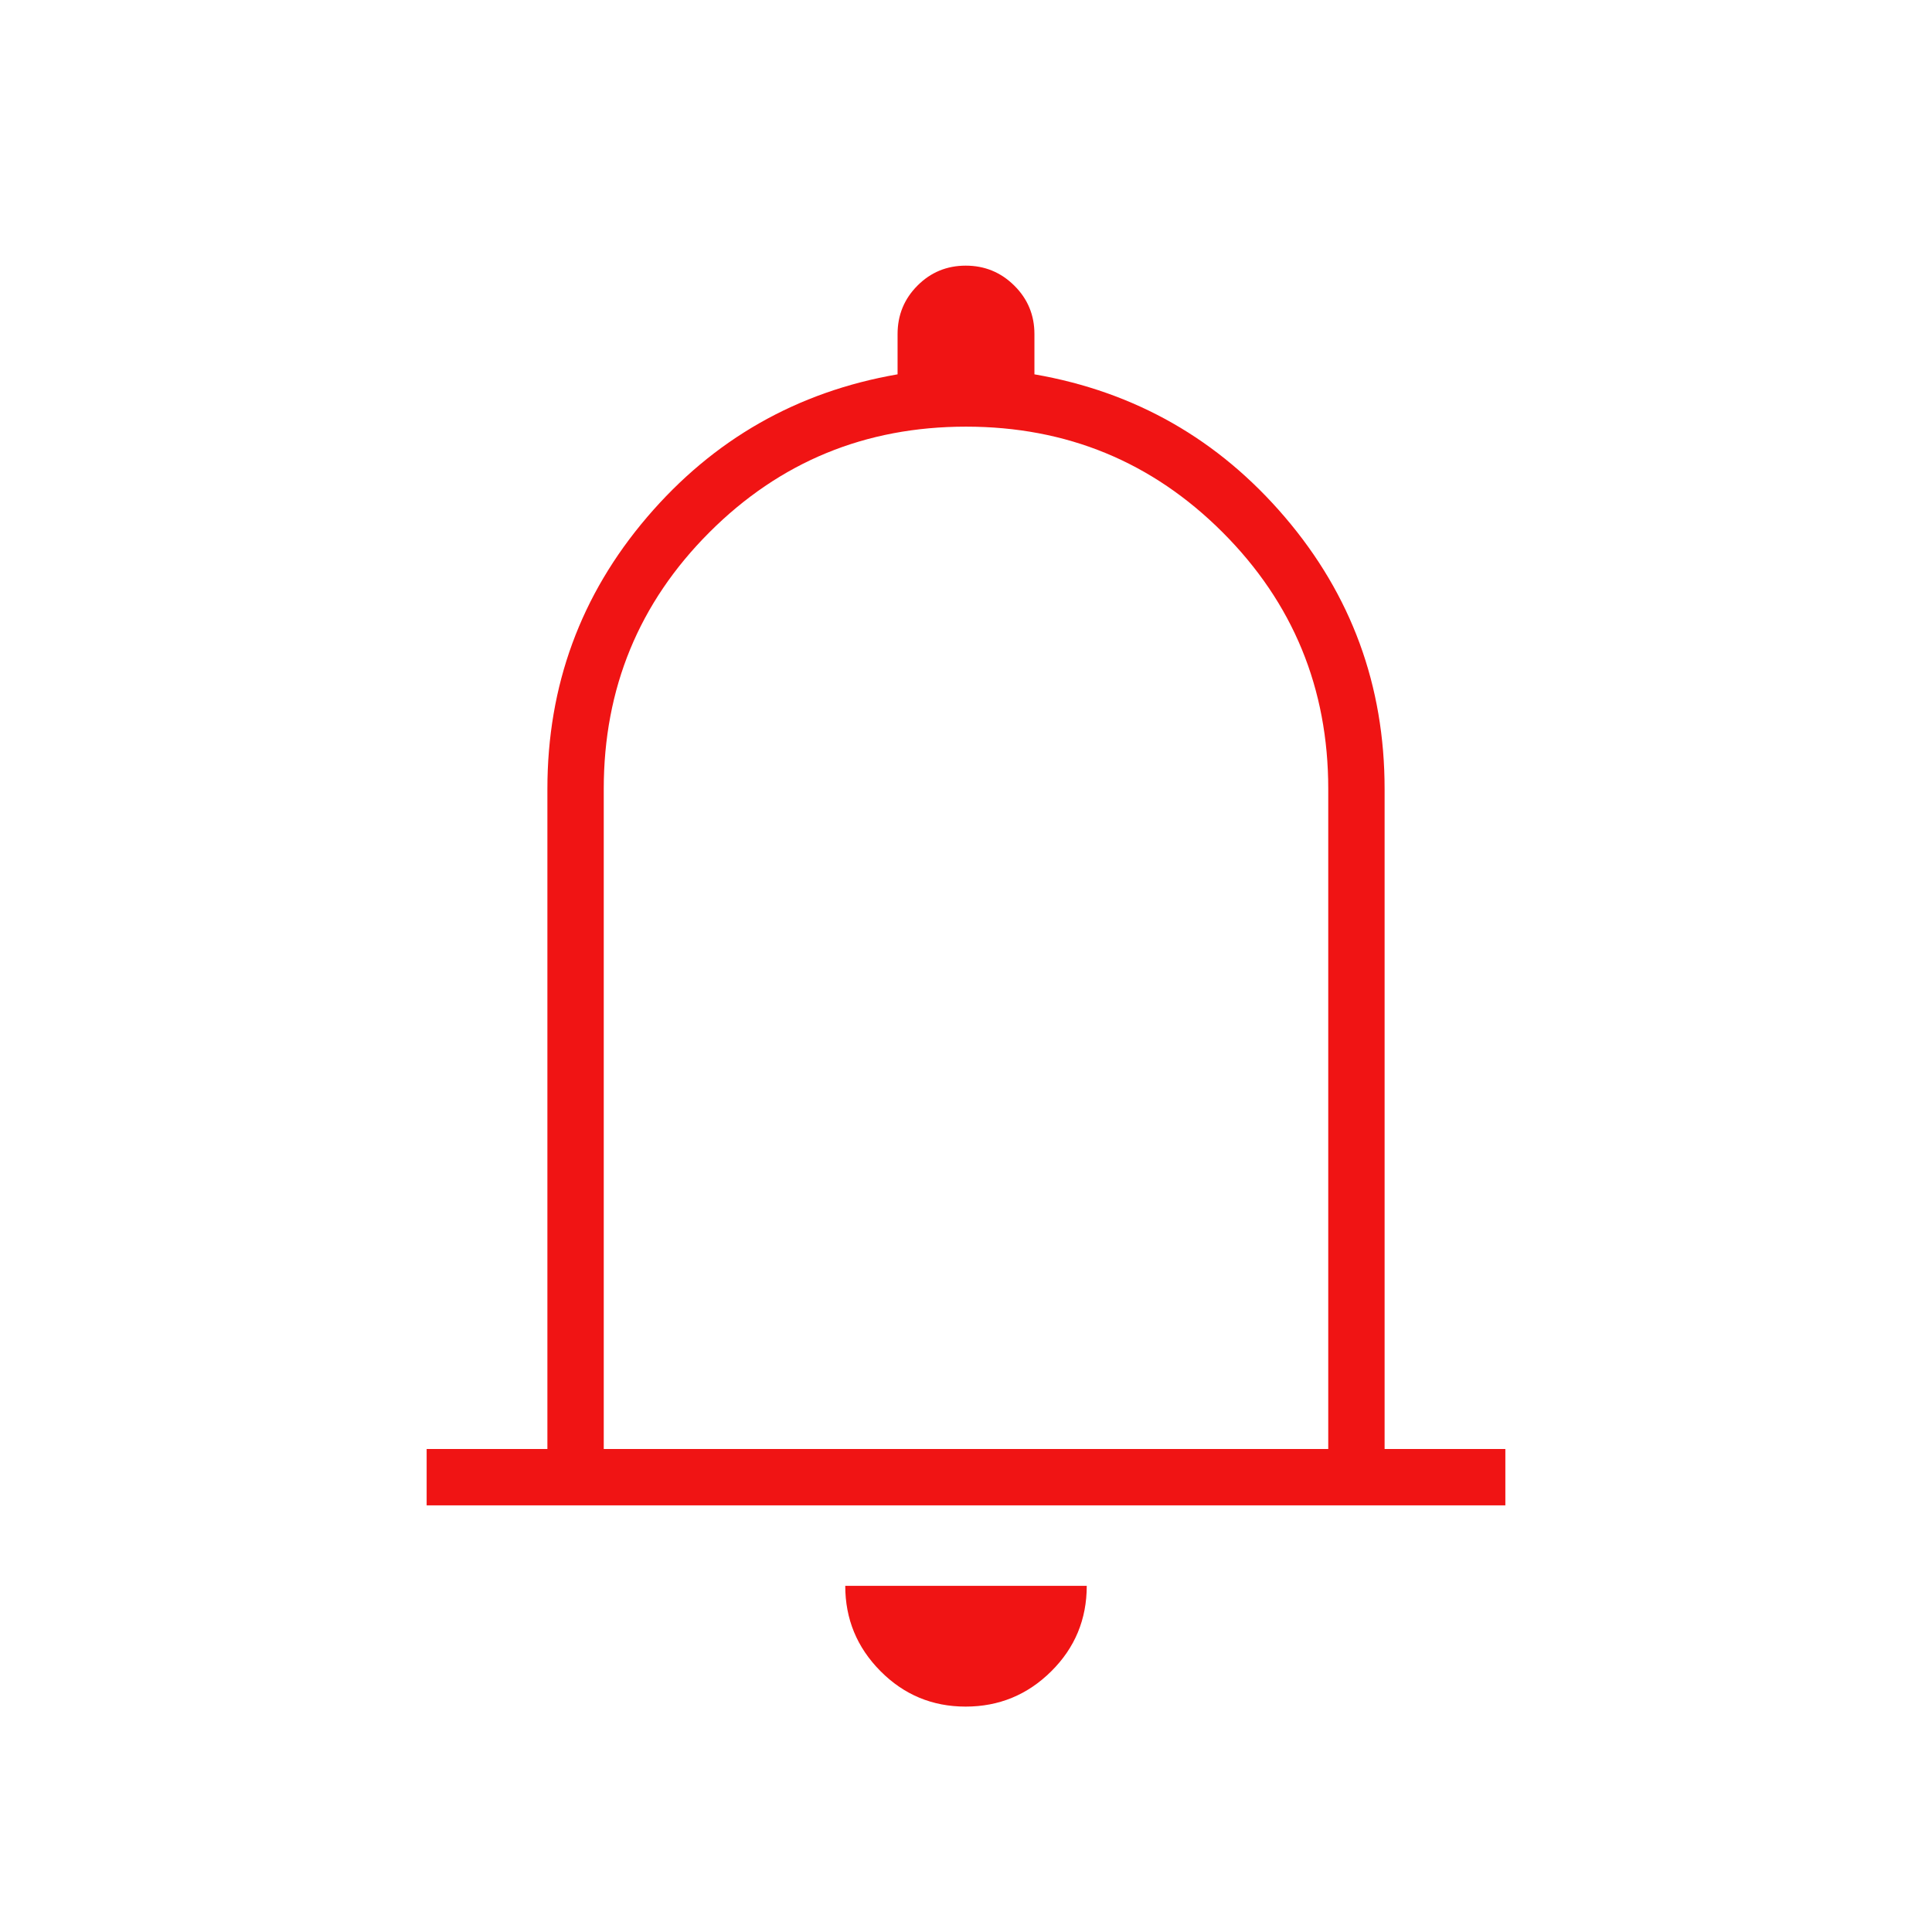
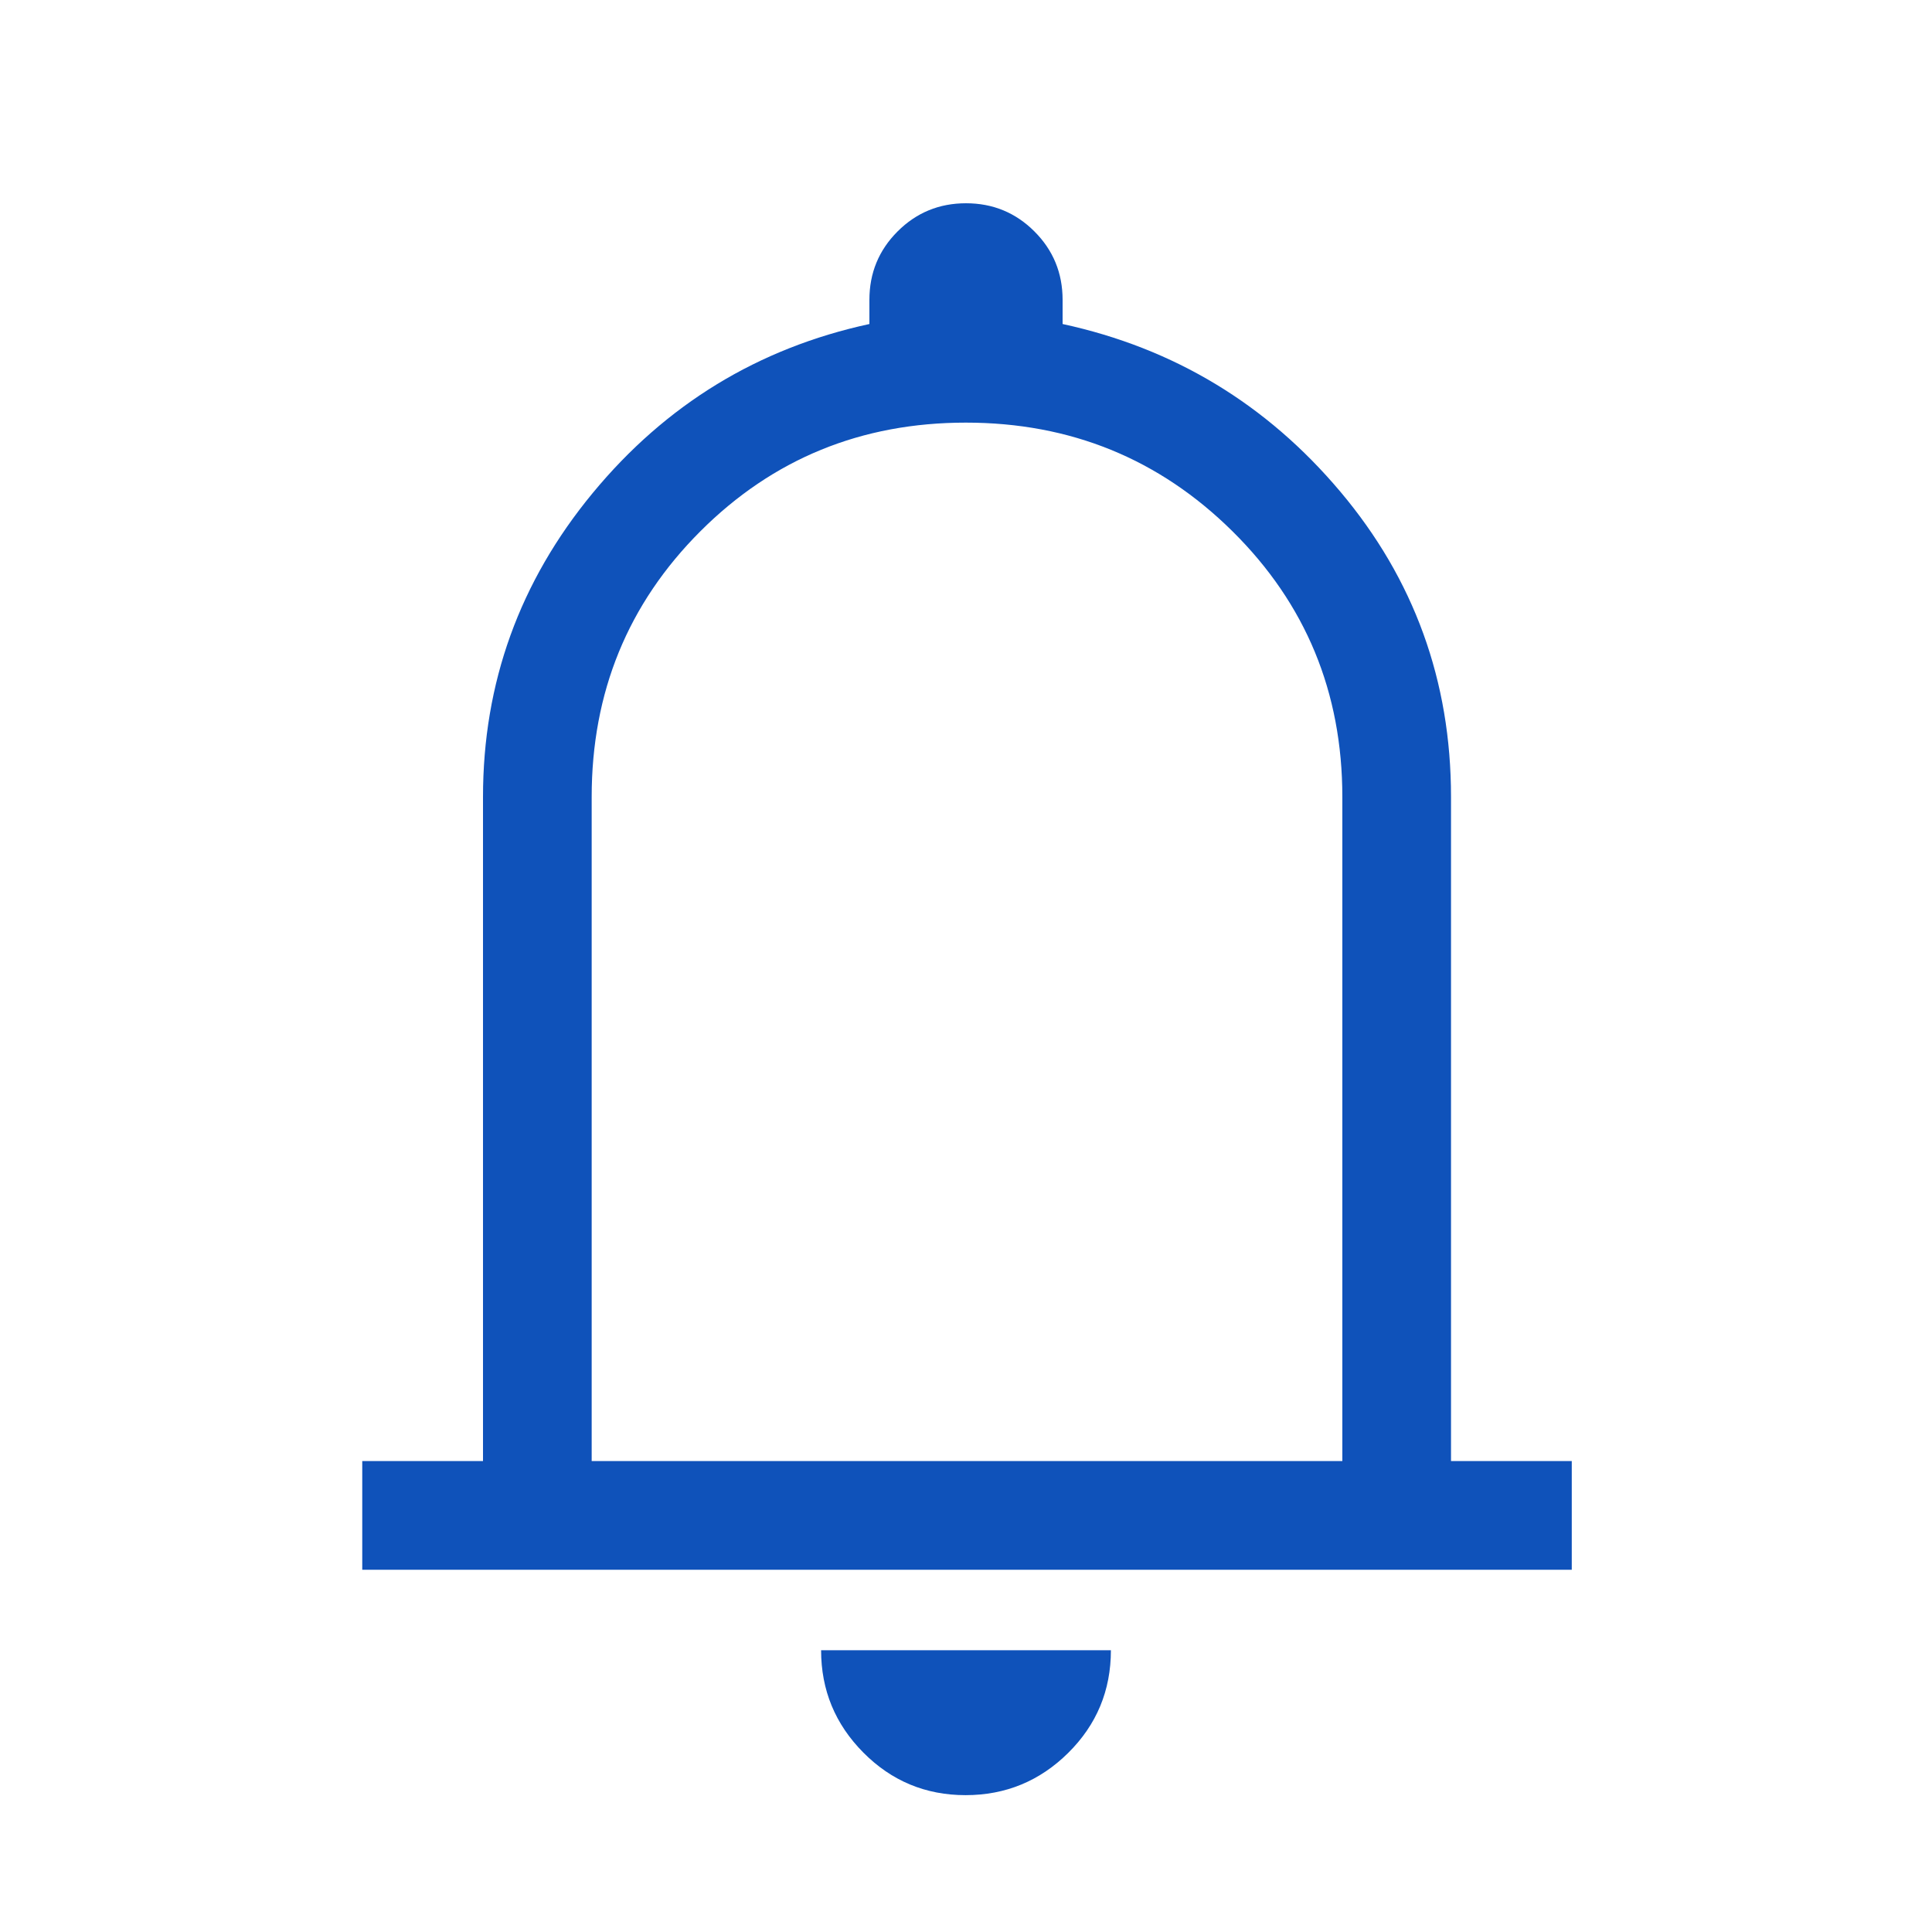
- <svg xmlns="http://www.w3.org/2000/svg" height="24px" viewBox="0 -960 960 960" width="24px" fill="#F01414">
-   <path d="M212-212v-28h60v-328q0-77 49.5-135T446-774v-20q0-14.17 9.88-24.08 9.88-9.92 24-9.92t24.12 9.92q10 9.91 10 24.08v20q75 13 124.5 71T688-568v328h60v28H212Zm268-282Zm-.18 382q-24.82 0-42.32-17.63Q420-147.25 420-172h120q0 25-17.68 42.5-17.67 17.5-42.5 17.5ZM300-240h360v-328q0-75-52.5-127.5T480-748q-75 0-127.5 52.5T300-568v328Z" />
+ <svg xmlns="http://www.w3.org/2000/svg" height="24px" viewBox="0 -960 960 960" width="24px" fill="#0f52ba">
+   <path d="M180-180v-54h60v-330q0-85 54.5-151T432-799v-12q0-20 14-34t34-14q20 0 34 14t14 34v12q83 18 138 83.3T721-564v330h60v54H180Zm301-312Zm-1.21 424Q450-68 429-89.15T408-140h144q0 30-21.21 51t-51 21ZM294-234h373v-330q0-78-54.58-132t-132.5-54Q402-750 348-696q-54 54-54 132v330Z" />
</svg>
